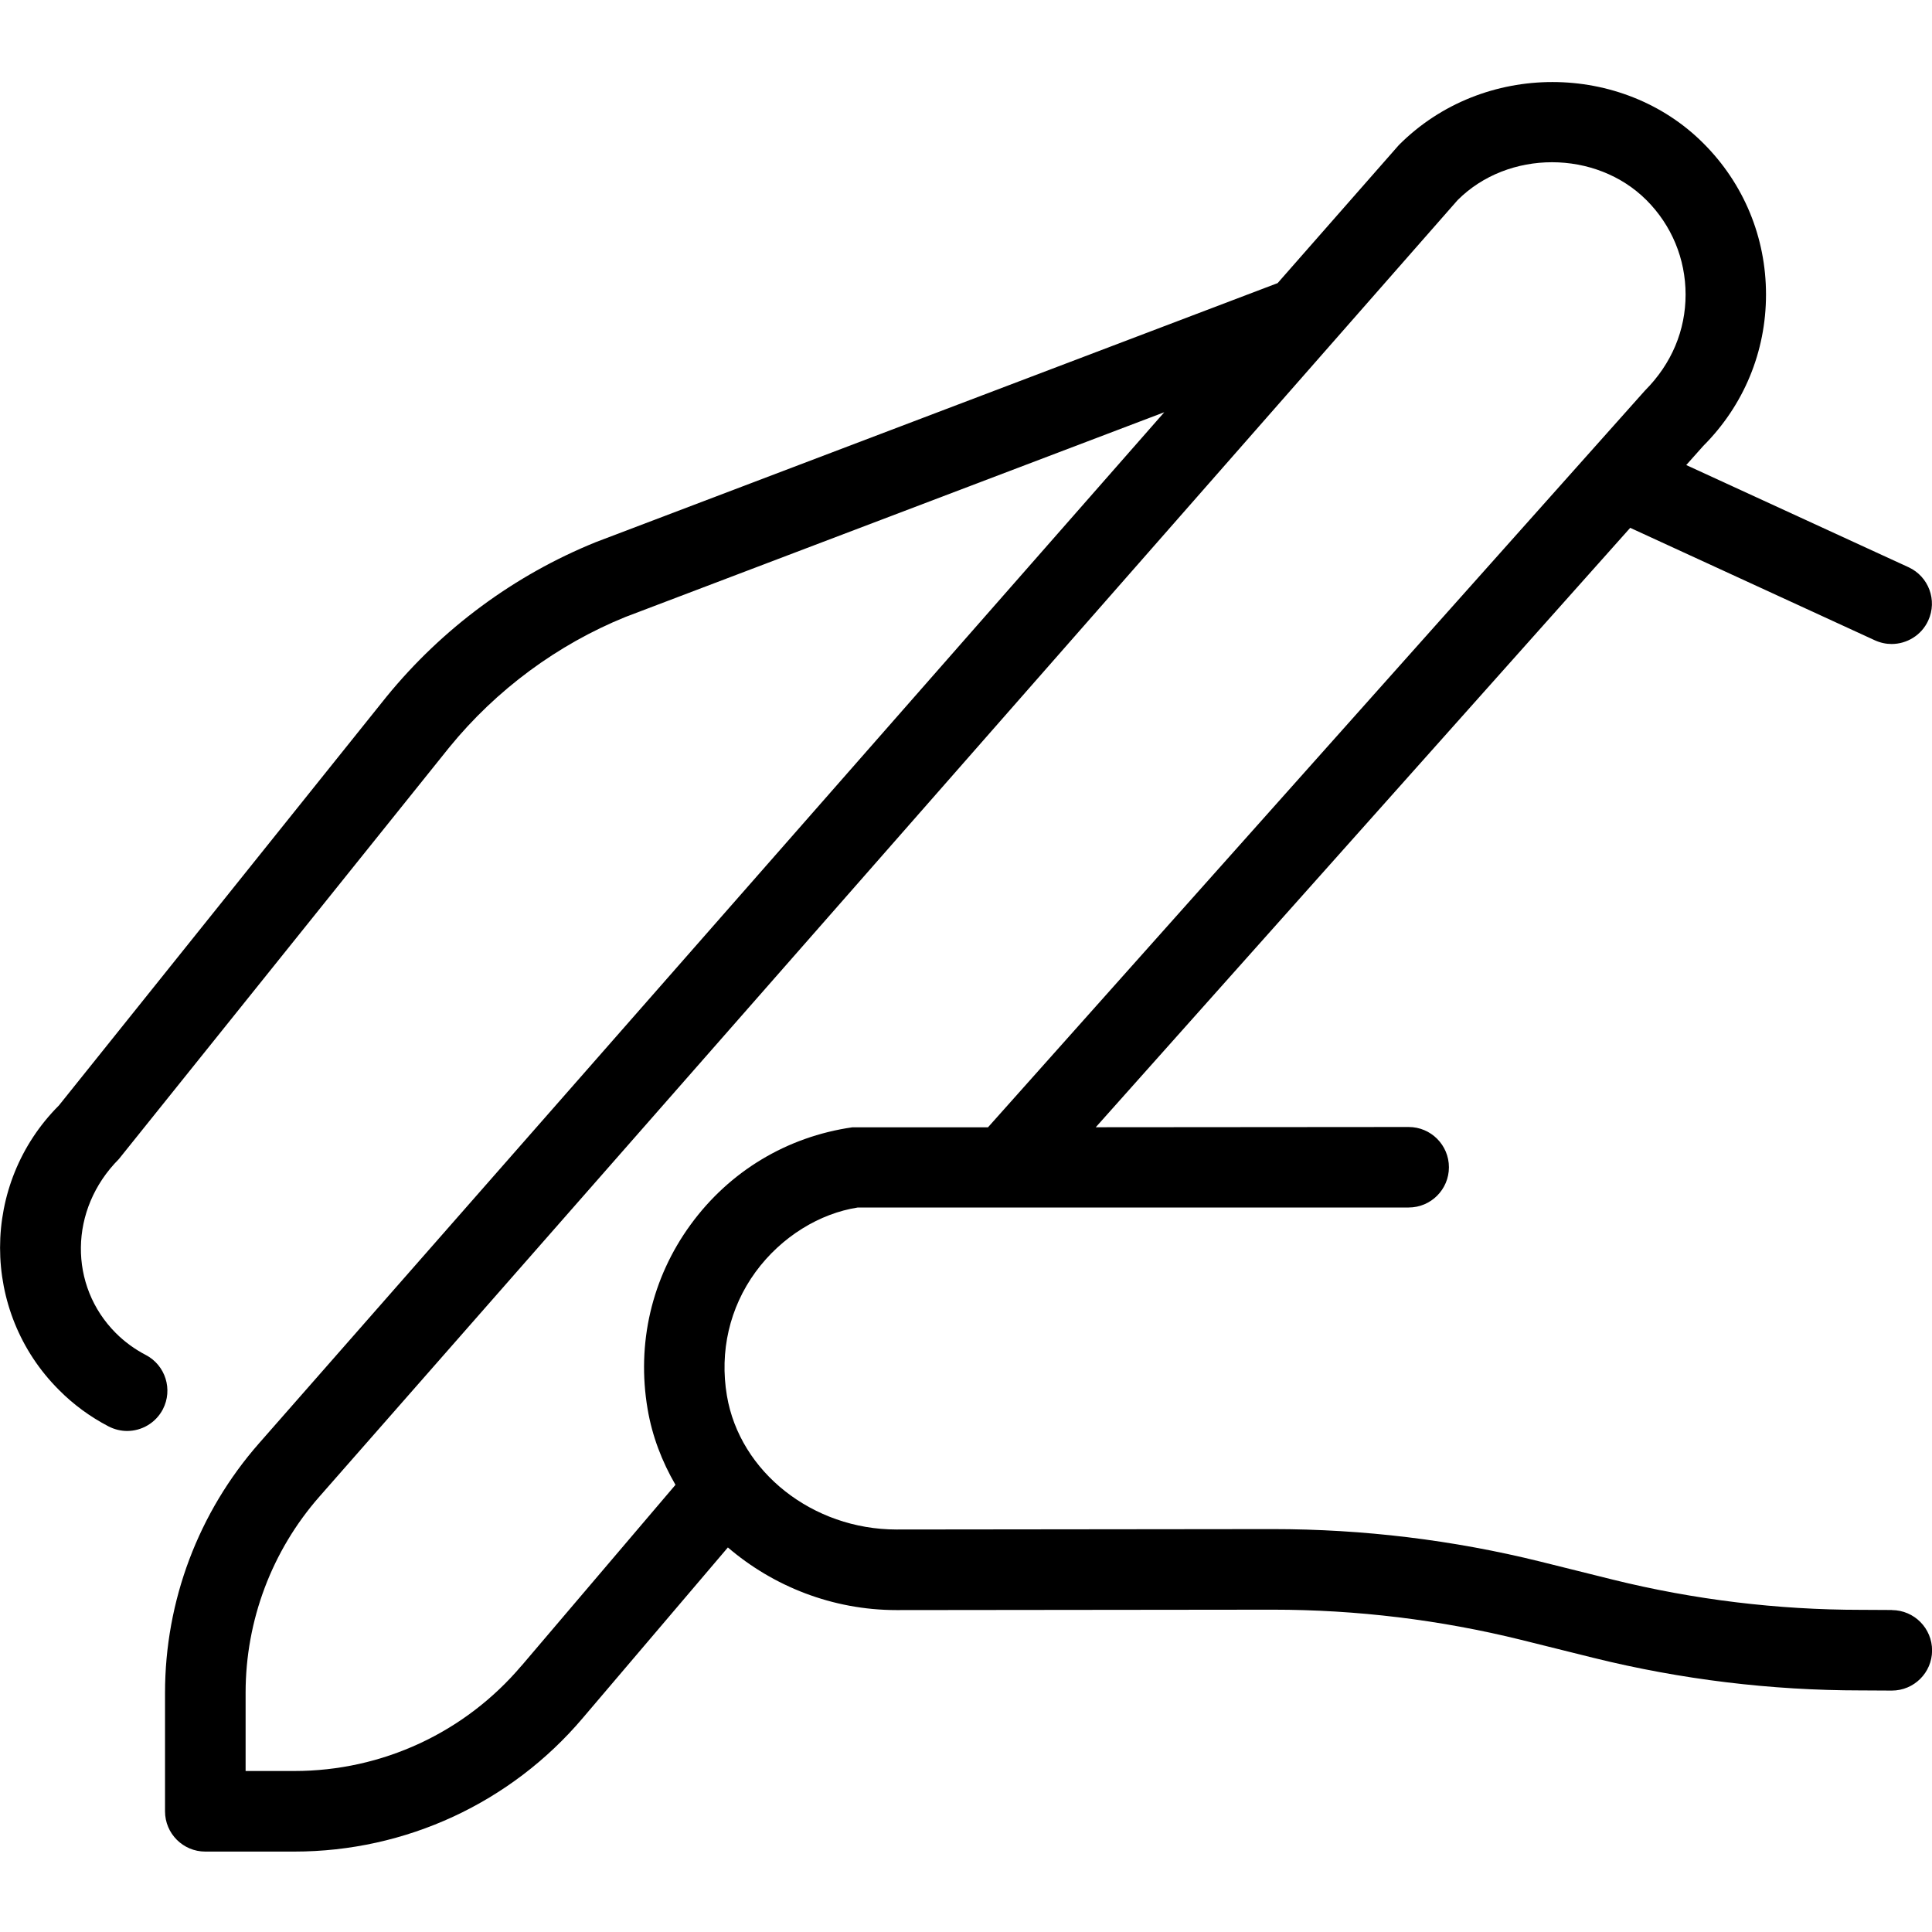
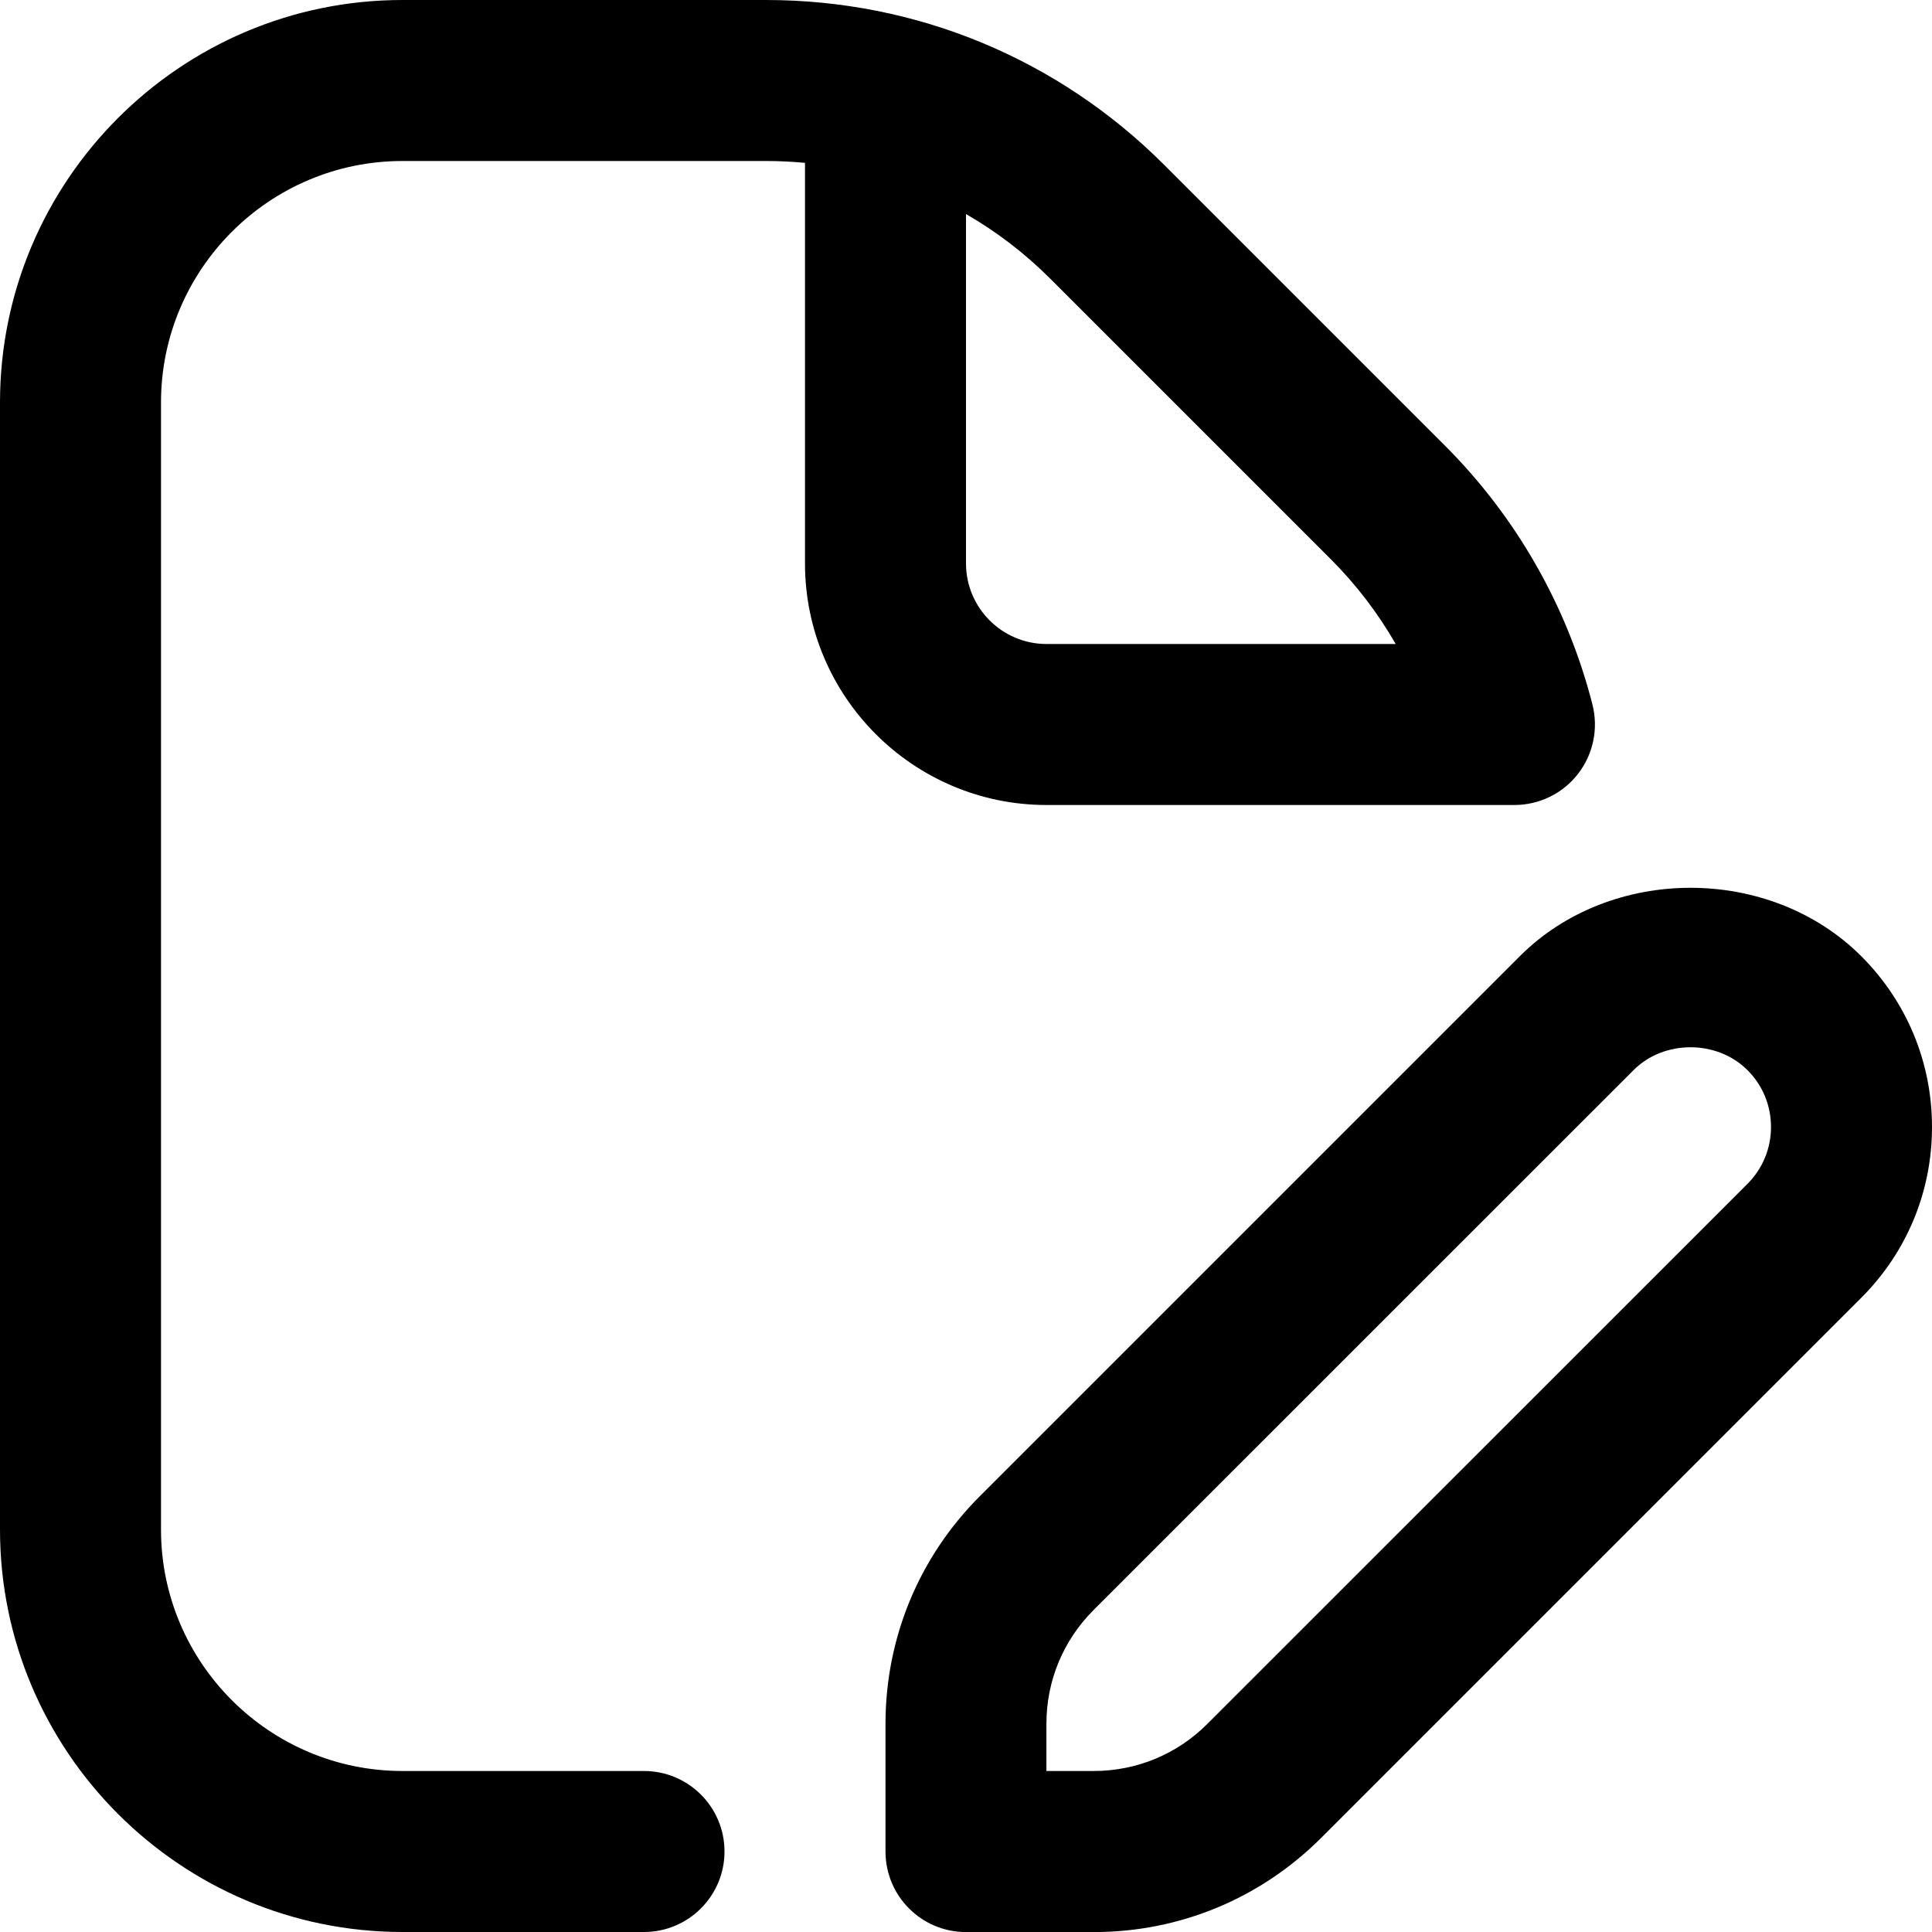
- <svg xmlns="http://www.w3.org/2000/svg" id="Layer_1" data-name="Layer 1" viewBox="0 0 24 24">
-   <path d="m23.502,20l-.372-.002h-.012c-1.038,0-2.075-.126-3.082-.375l-.9-.224c-1.086-.269-2.204-.404-3.323-.404h-.013l-4.66.005h-.003c-1.041,0-1.947-.714-2.107-1.662-.093-.548.033-1.094.355-1.536.323-.442.8-.729,1.271-.802h6.843c.276,0,.5-.224.5-.5s-.224-.5-.5-.5l-3.887.003,6.639-7.446,3.039,1.397c.068.031.139.046.208.046.189,0,.371-.108.455-.291.116-.251.006-.548-.245-.663l-2.761-1.269.212-.238c.502-.502.779-1.169.779-1.88s-.276-1.378-.779-1.88c-1.004-1.005-2.733-1.029-3.782.023l-1.506,1.715-8.468,3.217c-1.011.409-1.909,1.072-2.601,1.92L.732,13.732c-.975.975-.975,2.561,0,3.534.18.182.388.334.616.453.074.038.153.057.231.057.18,0,.354-.098.444-.269.127-.245.033-.547-.212-.675-.138-.072-.263-.163-.372-.272-.585-.585-.585-1.536.037-2.161l4.106-5.116c.583-.715,1.343-1.276,2.188-1.619l6.693-2.543L3.218,17.929c-.753.857-1.168,1.958-1.168,3.1v1.472c0,.276.224.5.5.5h1.106c1.384,0,2.691-.605,3.585-1.661l1.801-2.117c.562.482,1.3.778,2.095.778h.005l4.66-.005h.012c1.038,0,2.076.126,3.083.375l.9.224c1.086.269,2.204.404,3.32.404h.013l.369.002h.002c.275,0,.499-.222.5-.497.001-.276-.221-.501-.498-.503Zm-17.023.691c-.704.832-1.732,1.309-2.822,1.309h-.606v-.972c0-.898.326-1.765.919-2.439L18.107,2.486c.627-.628,1.719-.627,2.346,0,.313.313.486.73.486,1.173s-.172.859-.505,1.193l-8.161,9.152h-1.686c-.812.117-1.525.546-2.008,1.209-.483.662-.673,1.477-.534,2.292.057.337.179.652.346.94l-1.911,2.246Z" />
+ <svg xmlns="http://www.w3.org/2000/svg" id="Layer_1" data-name="Layer 1" viewBox="0 0 24 24" width="512" height="512">
+   <path d="m18.813,10c.309,0,.601-.143.79-.387s.255-.562.179-.861c-.311-1.217-.945-2.329-1.833-3.217l-3.485-3.485c-1.322-1.322-3.08-2.05-4.95-2.05h-4.515C2.243,0,0,2.243,0,5v14c0,2.757,2.243,5,5,5h3c.552,0,1-.448,1-1s-.448-1-1-1h-3c-1.654,0-3-1.346-3-3V5c0-1.654,1.346-3,3-3h4.515c.163,0,.325.008.485.023v4.977c0,1.654,1.346,3,3,3h5.813Zm-6.813-3V2.659c.379.218.732.488,1.05.806l3.485,3.485c.314.314.583.668.803,1.05h-4.338c-.551,0-1-.449-1-1Zm11.122,4.879c-1.134-1.134-3.11-1.134-4.243,0l-6.707,6.707c-.755.755-1.172,1.76-1.172,2.829v1.586c0,.552.448,1,1,1h1.586c1.069,0,2.073-.417,2.828-1.172l6.707-6.707c.567-.567.879-1.32.879-2.122s-.312-1.555-.878-2.121Zm-1.415,2.828l-6.708,6.707c-.377.378-.879.586-1.414.586h-.586v-.586c0-.534.208-1.036.586-1.414l6.708-6.707c.377-.378,1.036-.378,1.414,0,.189.188.293.439.293.707s-.104.518-.293.707Z" fill="currentColor" />
</svg>
